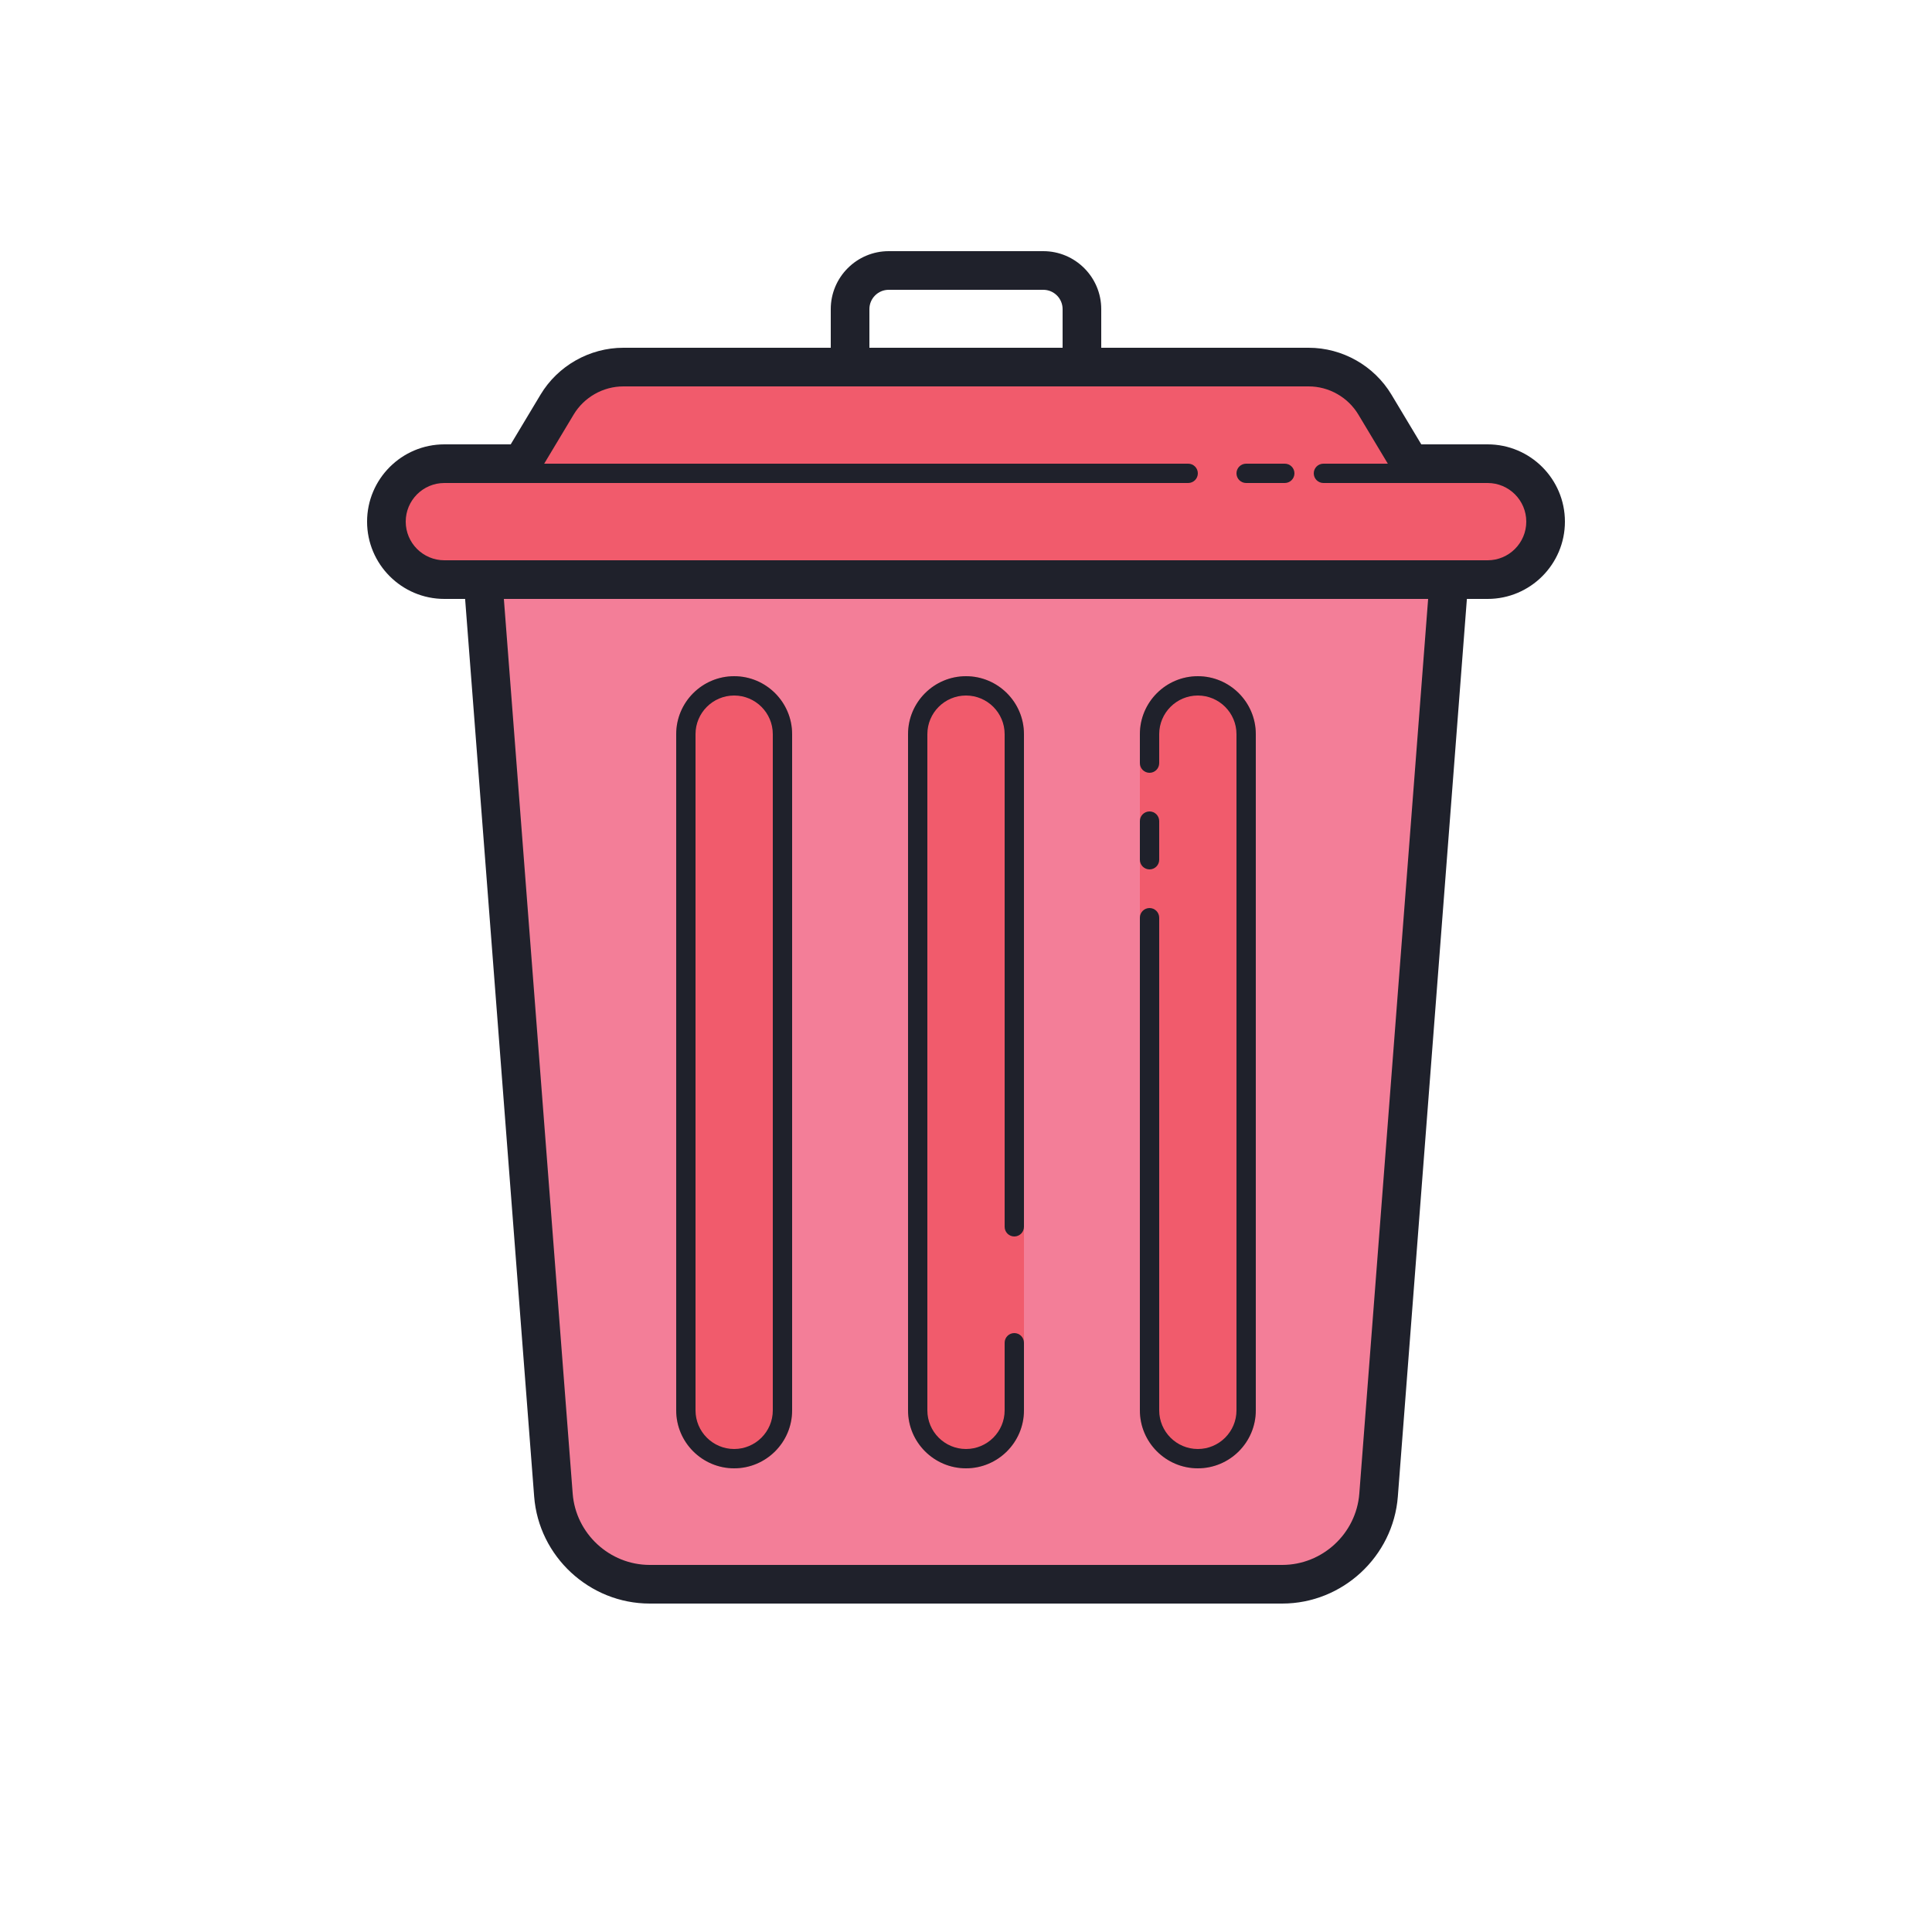
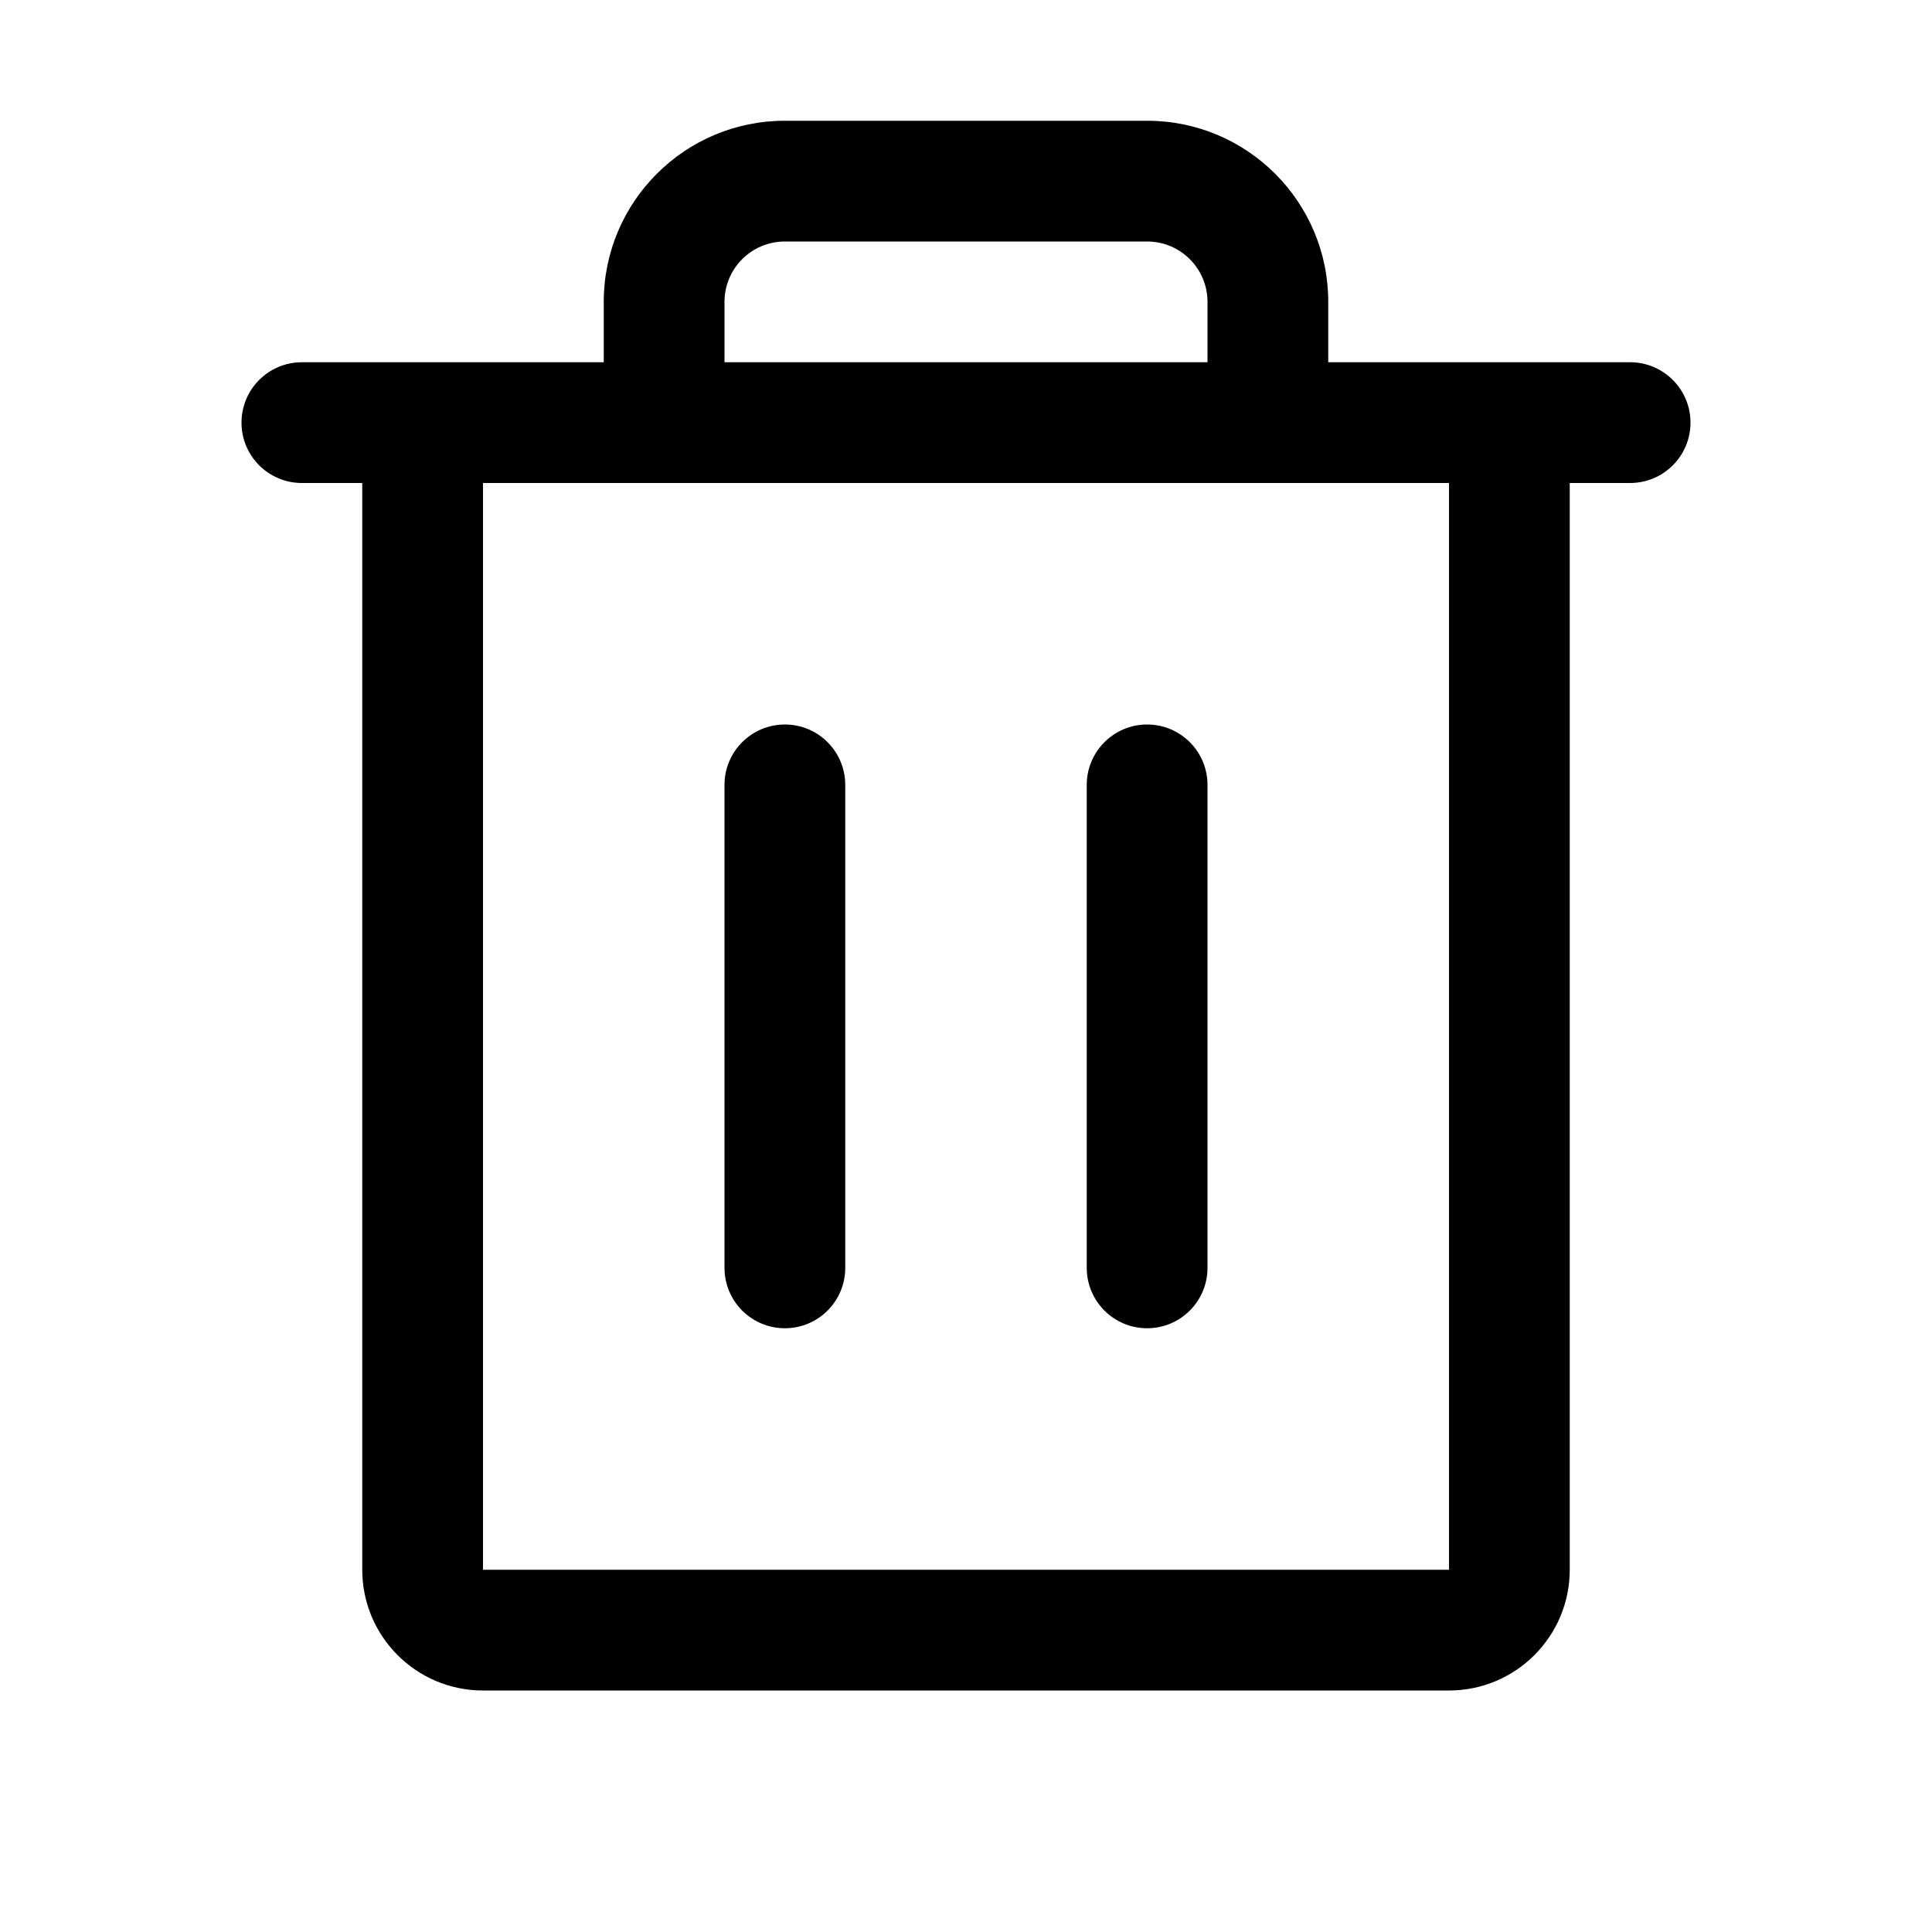
- <svg xmlns="http://www.w3.org/2000/svg" viewBox="0 0 100 100" width="100px" height="100px">
-   <path fill="#f37e98" d="M25,30l3.645,47.383C28.845,79.988,31.017,82,33.63,82h32.74c2.613,0,4.785-2.012,4.985-4.617L75,30" />
-   <path fill="#f15b6c" d="M65 38v35c0 1.65-1.35 3-3 3s-3-1.35-3-3V38c0-1.65 1.35-3 3-3S65 36.35 65 38zM53 38v35c0 1.65-1.35 3-3 3s-3-1.35-3-3V38c0-1.65 1.35-3 3-3S53 36.35 53 38zM41 38v35c0 1.65-1.35 3-3 3s-3-1.35-3-3V38c0-1.65 1.35-3 3-3S41 36.35 41 38zM77 24h-4l-1.835-3.058C70.442 19.737 69.14 19 67.735 19h-35.47c-1.405 0-2.707.737-3.43 1.942L27 24h-4c-1.657 0-3 1.343-3 3s1.343 3 3 3h54c1.657 0 3-1.343 3-3S78.657 24 77 24z" />
-   <path fill="#1f212b" d="M66.37 83H33.63c-3.116 0-5.744-2.434-5.982-5.54l-3.645-47.383 1.994-.154 3.645 47.384C29.801 79.378 31.553 81 33.63 81H66.37c2.077 0 3.829-1.622 3.988-3.692l3.645-47.385 1.994.154-3.645 47.384C72.113 80.566 69.485 83 66.37 83zM56 20c-.552 0-1-.447-1-1v-3c0-.552-.449-1-1-1h-8c-.551 0-1 .448-1 1v3c0 .553-.448 1-1 1s-1-.447-1-1v-3c0-1.654 1.346-3 3-3h8c1.654 0 3 1.346 3 3v3C57 19.553 56.552 20 56 20z" />
-   <path fill="#1f212b" d="M77,31H23c-2.206,0-4-1.794-4-4s1.794-4,4-4h3.434l1.543-2.572C28.875,18.931,30.518,18,32.265,18h35.471c1.747,0,3.389,0.931,4.287,2.428L73.566,23H77c2.206,0,4,1.794,4,4S79.206,31,77,31z M23,25c-1.103,0-2,0.897-2,2s0.897,2,2,2h54c1.103,0,2-0.897,2-2s-0.897-2-2-2h-4c-0.351,0-0.677-0.185-0.857-0.485l-1.835-3.058C69.769,20.559,68.783,20,67.735,20H32.265c-1.048,0-2.033,0.559-2.572,1.457l-1.835,3.058C27.677,24.815,27.351,25,27,25H23z" />
-   <path fill="#1f212b" d="M61.5 25h-36c-.276 0-.5-.224-.5-.5s.224-.5.5-.5h36c.276 0 .5.224.5.5S61.776 25 61.5 25zM73.5 25h-5c-.276 0-.5-.224-.5-.5s.224-.5.5-.5h5c.276 0 .5.224.5.5S73.776 25 73.5 25zM66.5 25h-2c-.276 0-.5-.224-.5-.5s.224-.5.5-.5h2c.276 0 .5.224.5.5S66.776 25 66.5 25zM50 76c-1.654 0-3-1.346-3-3V38c0-1.654 1.346-3 3-3s3 1.346 3 3v25.5c0 .276-.224.5-.5.5S52 63.776 52 63.5V38c0-1.103-.897-2-2-2s-2 .897-2 2v35c0 1.103.897 2 2 2s2-.897 2-2v-3.5c0-.276.224-.5.5-.5s.5.224.5.5V73C53 74.654 51.654 76 50 76zM62 76c-1.654 0-3-1.346-3-3V47.5c0-.276.224-.5.5-.5s.5.224.5.5V73c0 1.103.897 2 2 2s2-.897 2-2V38c0-1.103-.897-2-2-2s-2 .897-2 2v1.5c0 .276-.224.5-.5.5S59 39.776 59 39.5V38c0-1.654 1.346-3 3-3s3 1.346 3 3v35C65 74.654 63.654 76 62 76z" />
-   <path fill="#1f212b" d="M59.5 45c-.276 0-.5-.224-.5-.5v-2c0-.276.224-.5.5-.5s.5.224.5.5v2C60 44.776 59.776 45 59.5 45zM38 76c-1.654 0-3-1.346-3-3V38c0-1.654 1.346-3 3-3s3 1.346 3 3v35C41 74.654 39.654 76 38 76zM38 36c-1.103 0-2 .897-2 2v35c0 1.103.897 2 2 2s2-.897 2-2V38C40 36.897 39.103 36 38 36z" />
+ <svg xmlns="http://www.w3.org/2000/svg" width="32" height="32" fill="#000000" viewBox="0 0 256 256">
+   <path d="M216,48H176V40a24,24,0,0,0-24-24H104A24,24,0,0,0,80,40v8H40a8,8,0,0,0,0,16h8V208a16,16,0,0,0,16,16H192a16,16,0,0,0,16-16V64h8a8,8,0,0,0,0-16ZM96,40a8,8,0,0,1,8-8h48a8,8,0,0,1,8,8v8H96Zm96,168H64V64H192ZM112,104v64a8,8,0,0,1-16,0V104a8,8,0,0,1,16,0Zm48,0v64a8,8,0,0,1-16,0V104a8,8,0,0,1,16,0Z" />
</svg>
